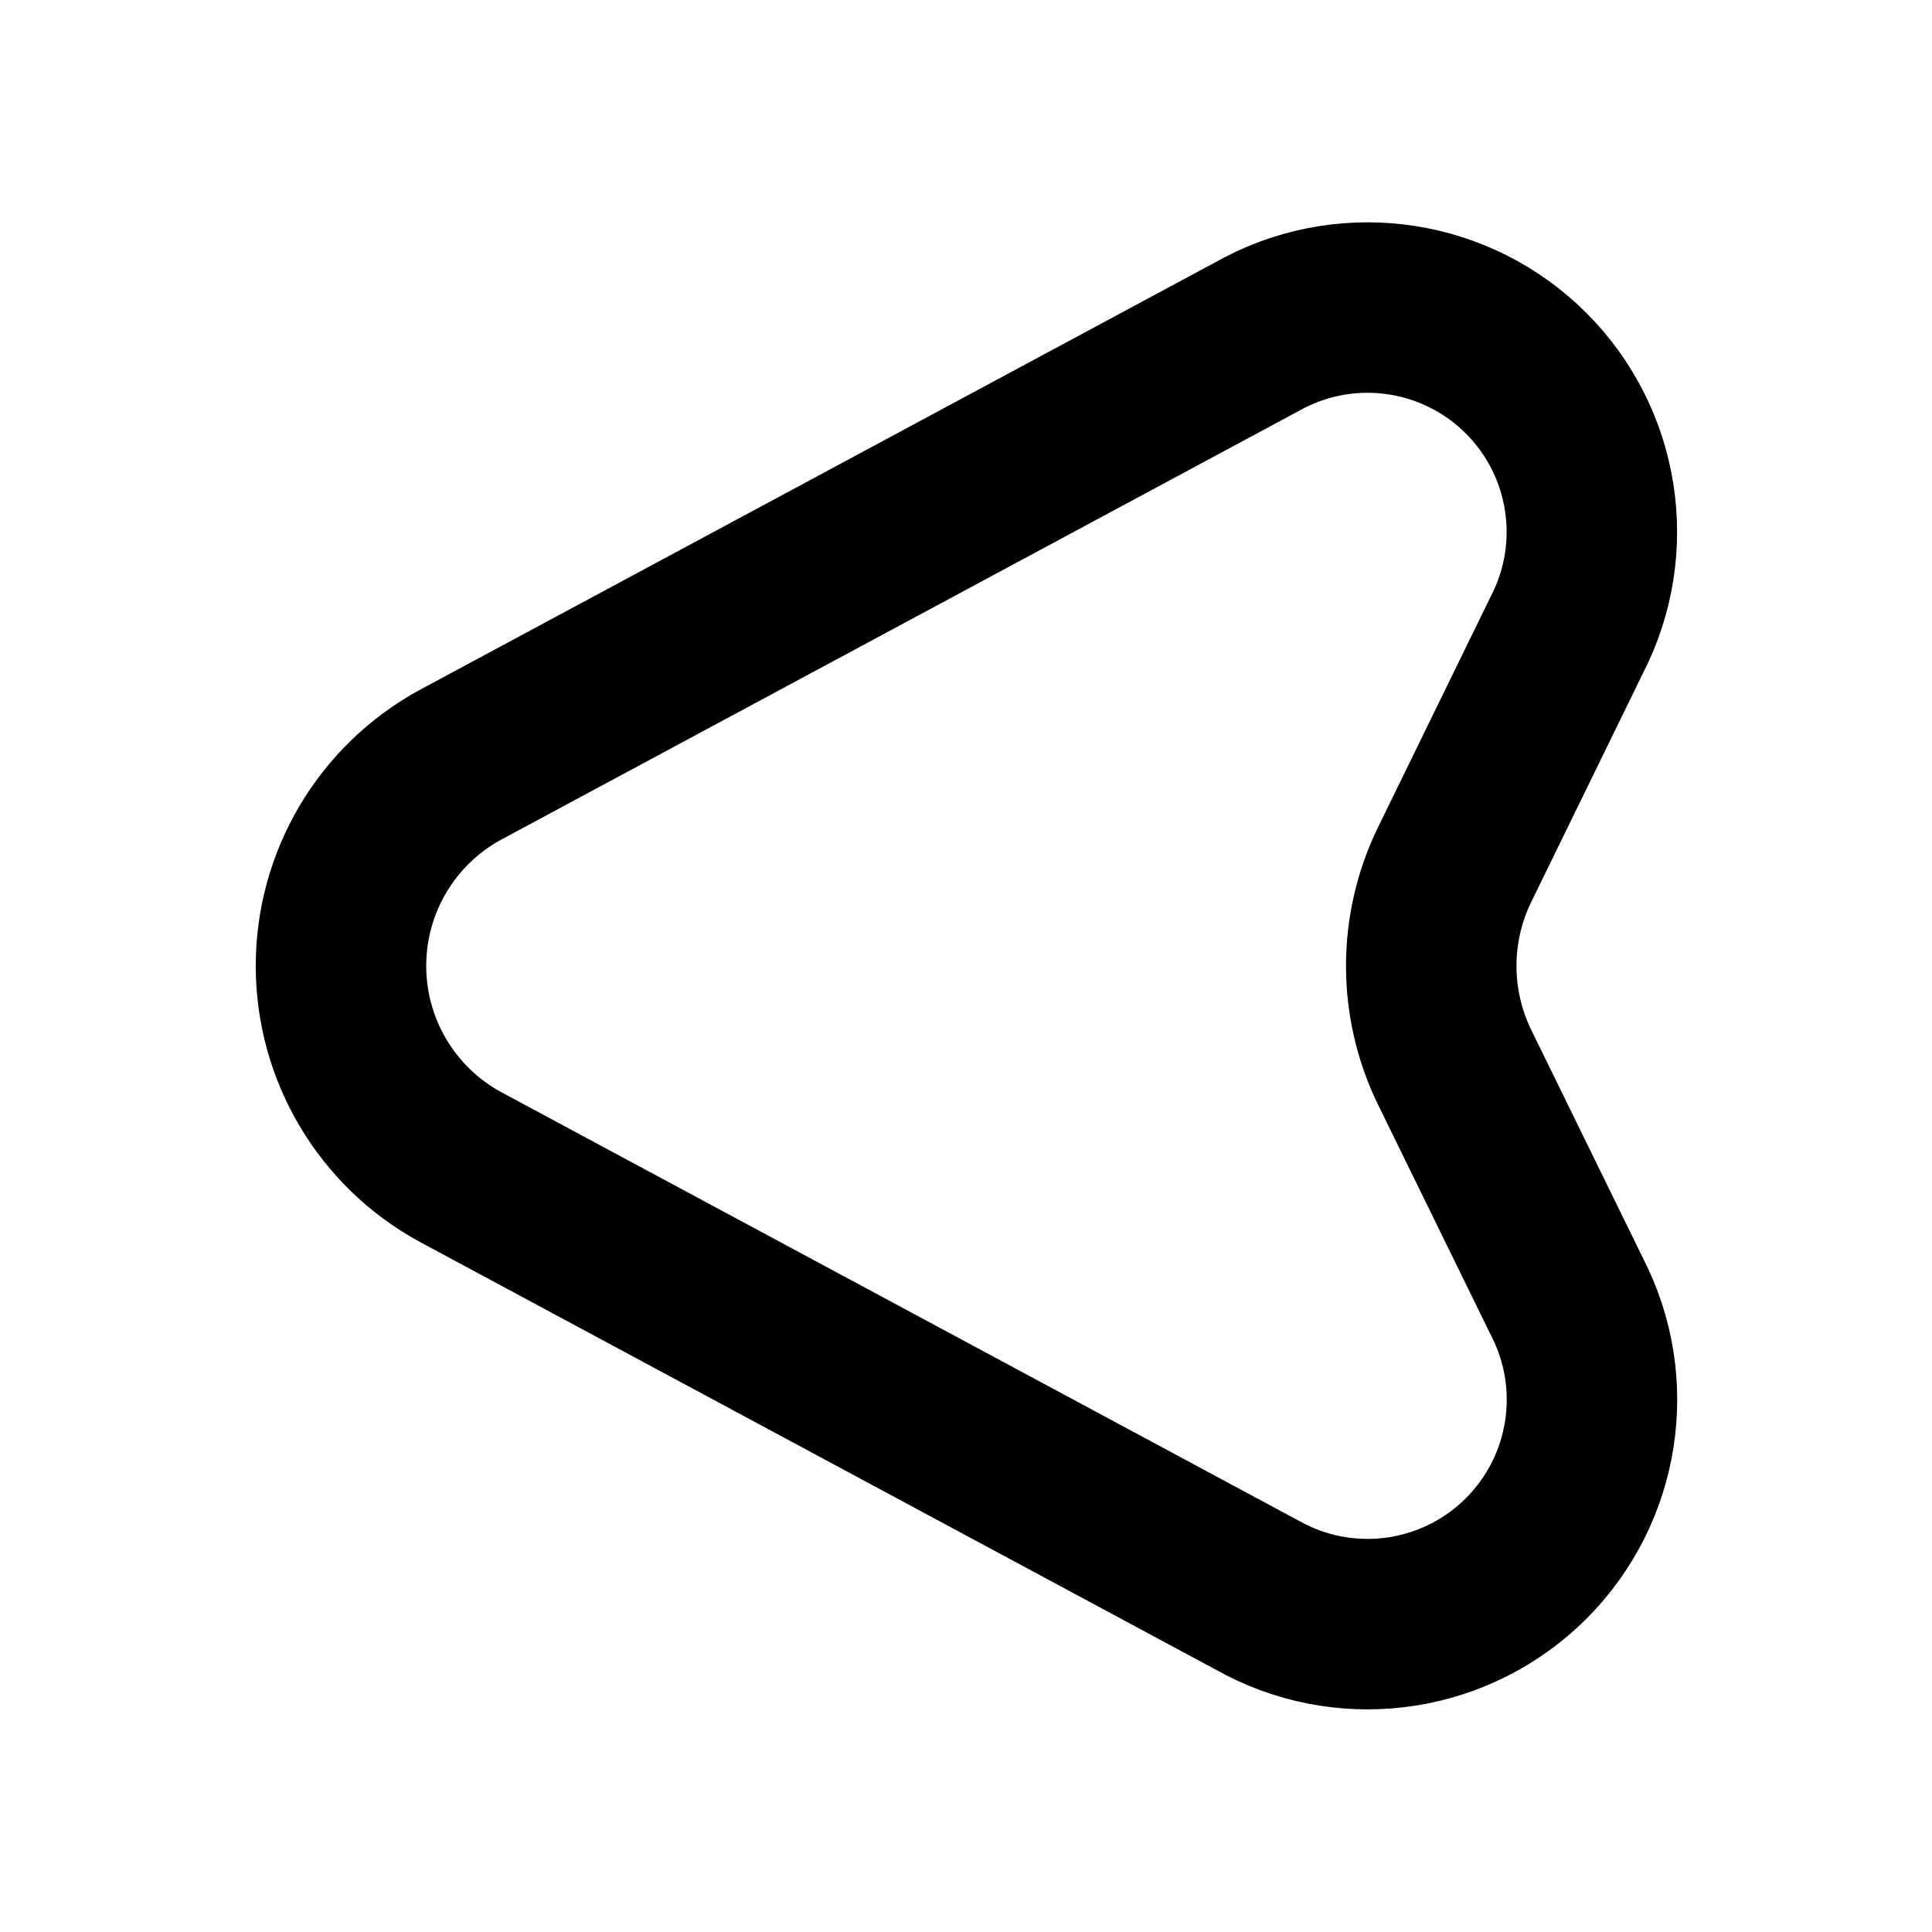
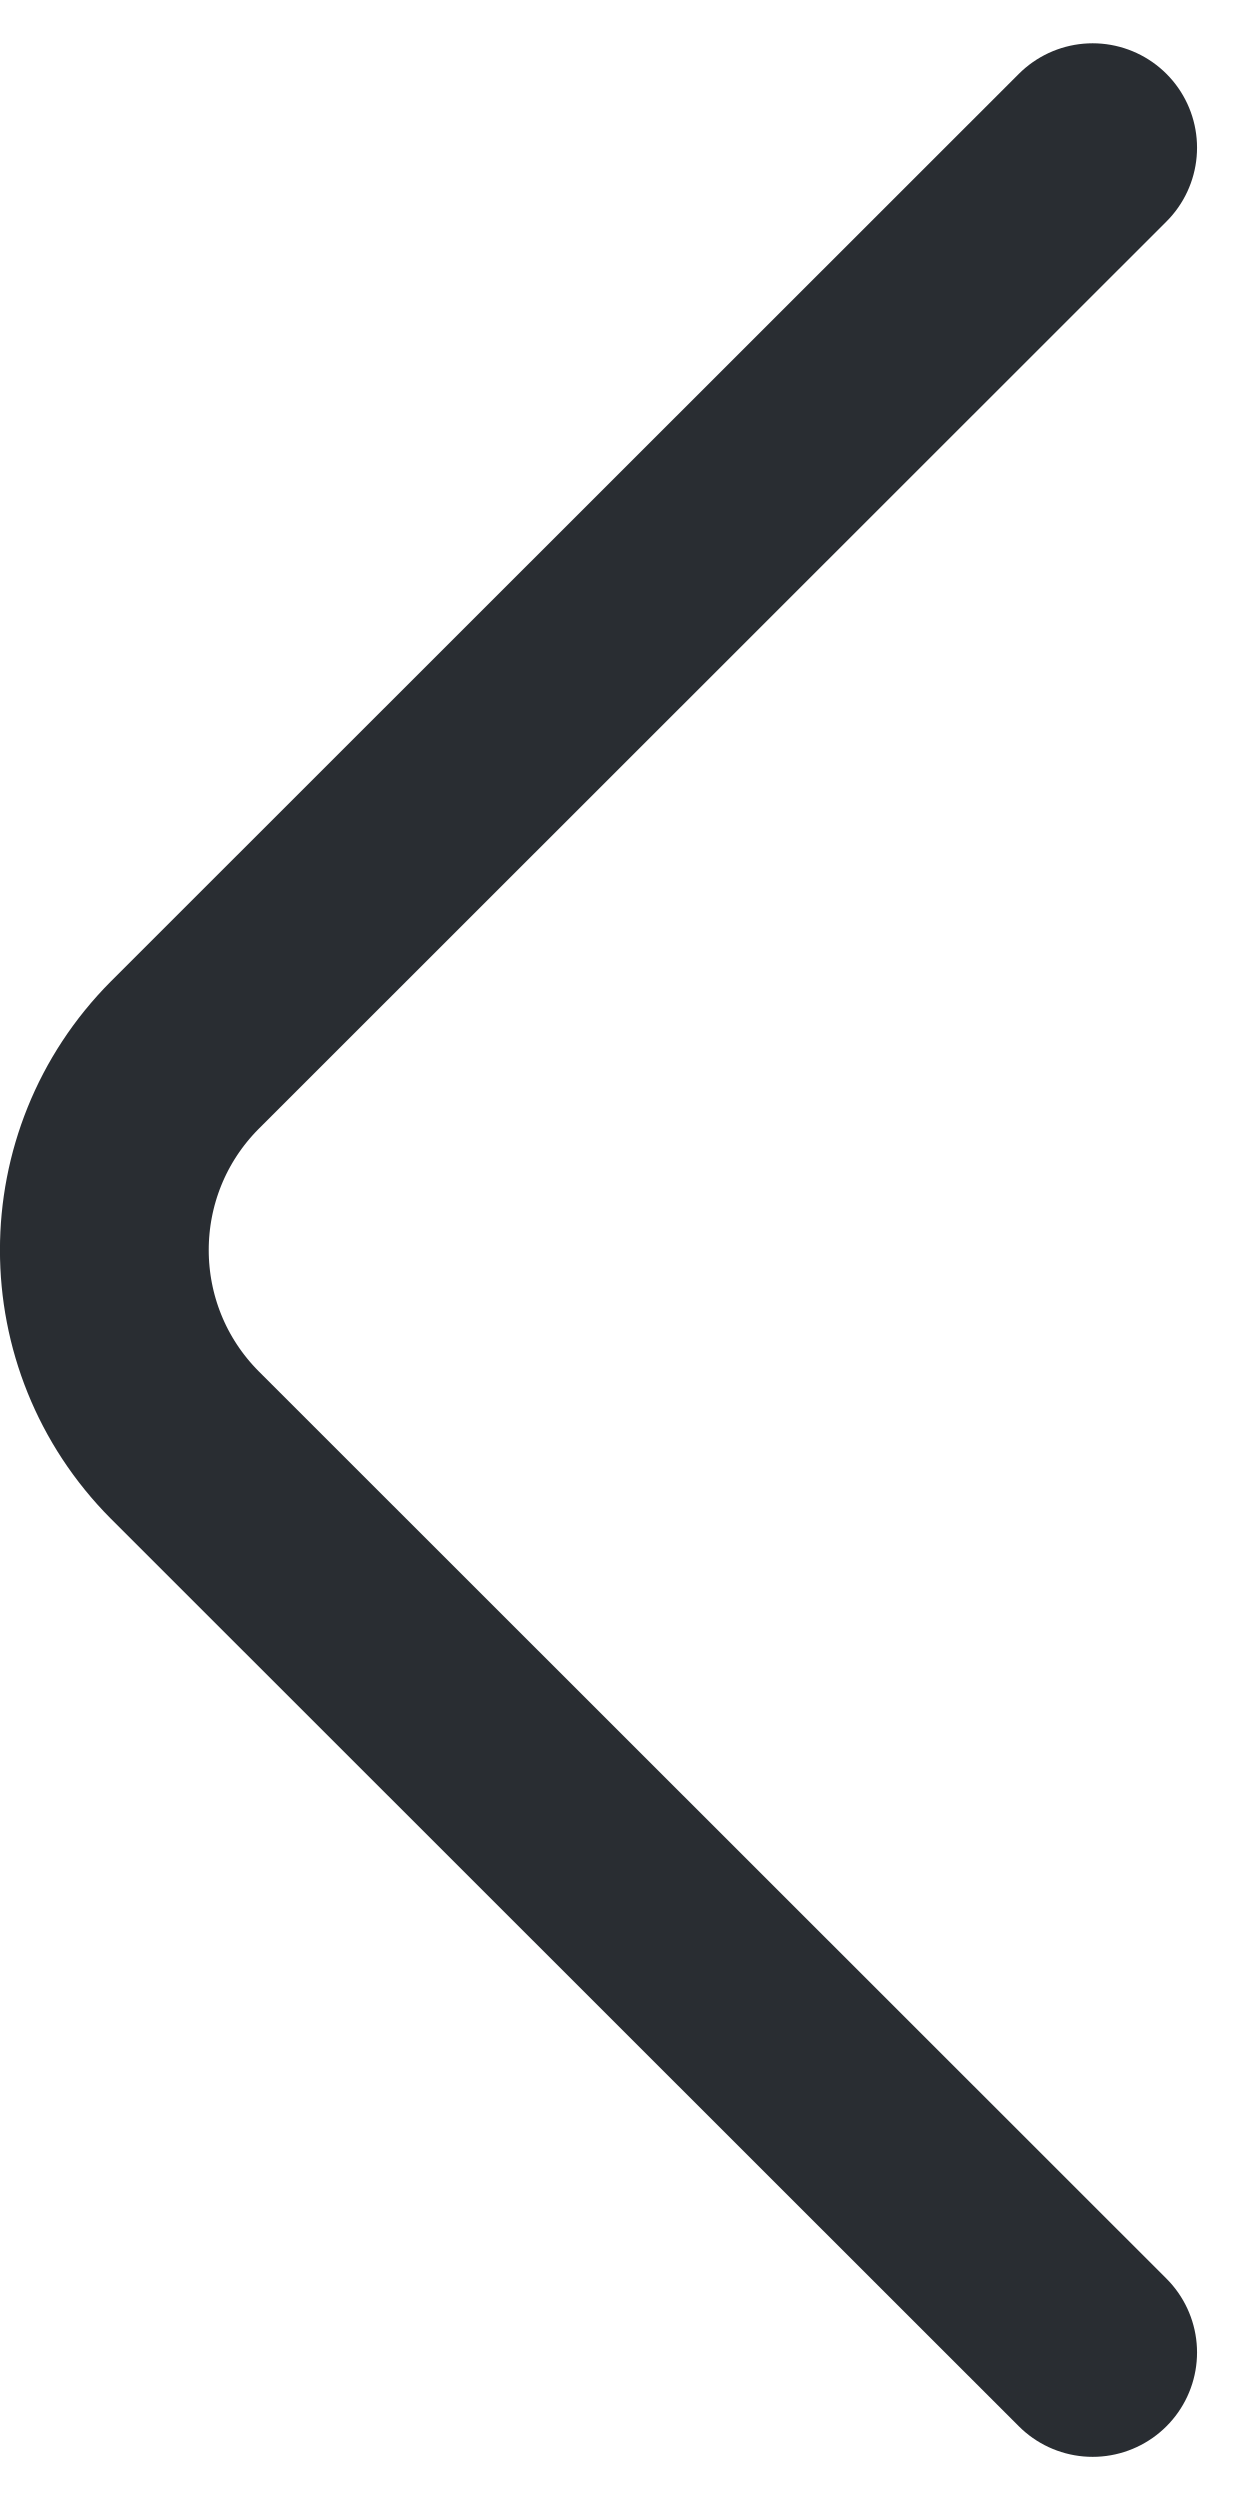
- <svg xmlns="http://www.w3.org/2000/svg" id="vuesax_linear_direct-left" data-name="vuesax/linear/direct-left" width="17" height="17" viewBox="0 0 17 17">
-   <g id="direct-left">
-     <path id="Vector" d="M1.045,4.047,8.128.24A1.974,1.974,0,0,1,10.787,2.9L9.8,4.921a2.034,2.034,0,0,0,0,1.785l.99,2.022a1.975,1.975,0,0,1-2.659,2.659L1.045,7.579A2.015,2.015,0,0,1,1.045,4.047Z" transform="translate(3 2.686)" fill="none" stroke="#000" stroke-linecap="round" stroke-linejoin="round" stroke-width="1.5" />
-     <path id="Vector-2" data-name="Vector" d="M0,0H17V17H0Z" transform="translate(17 17) rotate(180)" fill="none" opacity="0" />
-   </g>
+ <svg xmlns="http://www.w3.org/2000/svg" width="8.908" height="17.961" viewBox="0 0 8.908 17.961">
+   <path id="Vector" d="M7.1,15.84.577,9.32a1.986,1.986,0,0,1,0-2.8L7.1,0" transform="translate(0.75 1.061)" fill="none" stroke="#292d32" stroke-linecap="round" stroke-linejoin="round" stroke-width="1.5" />
</svg>
